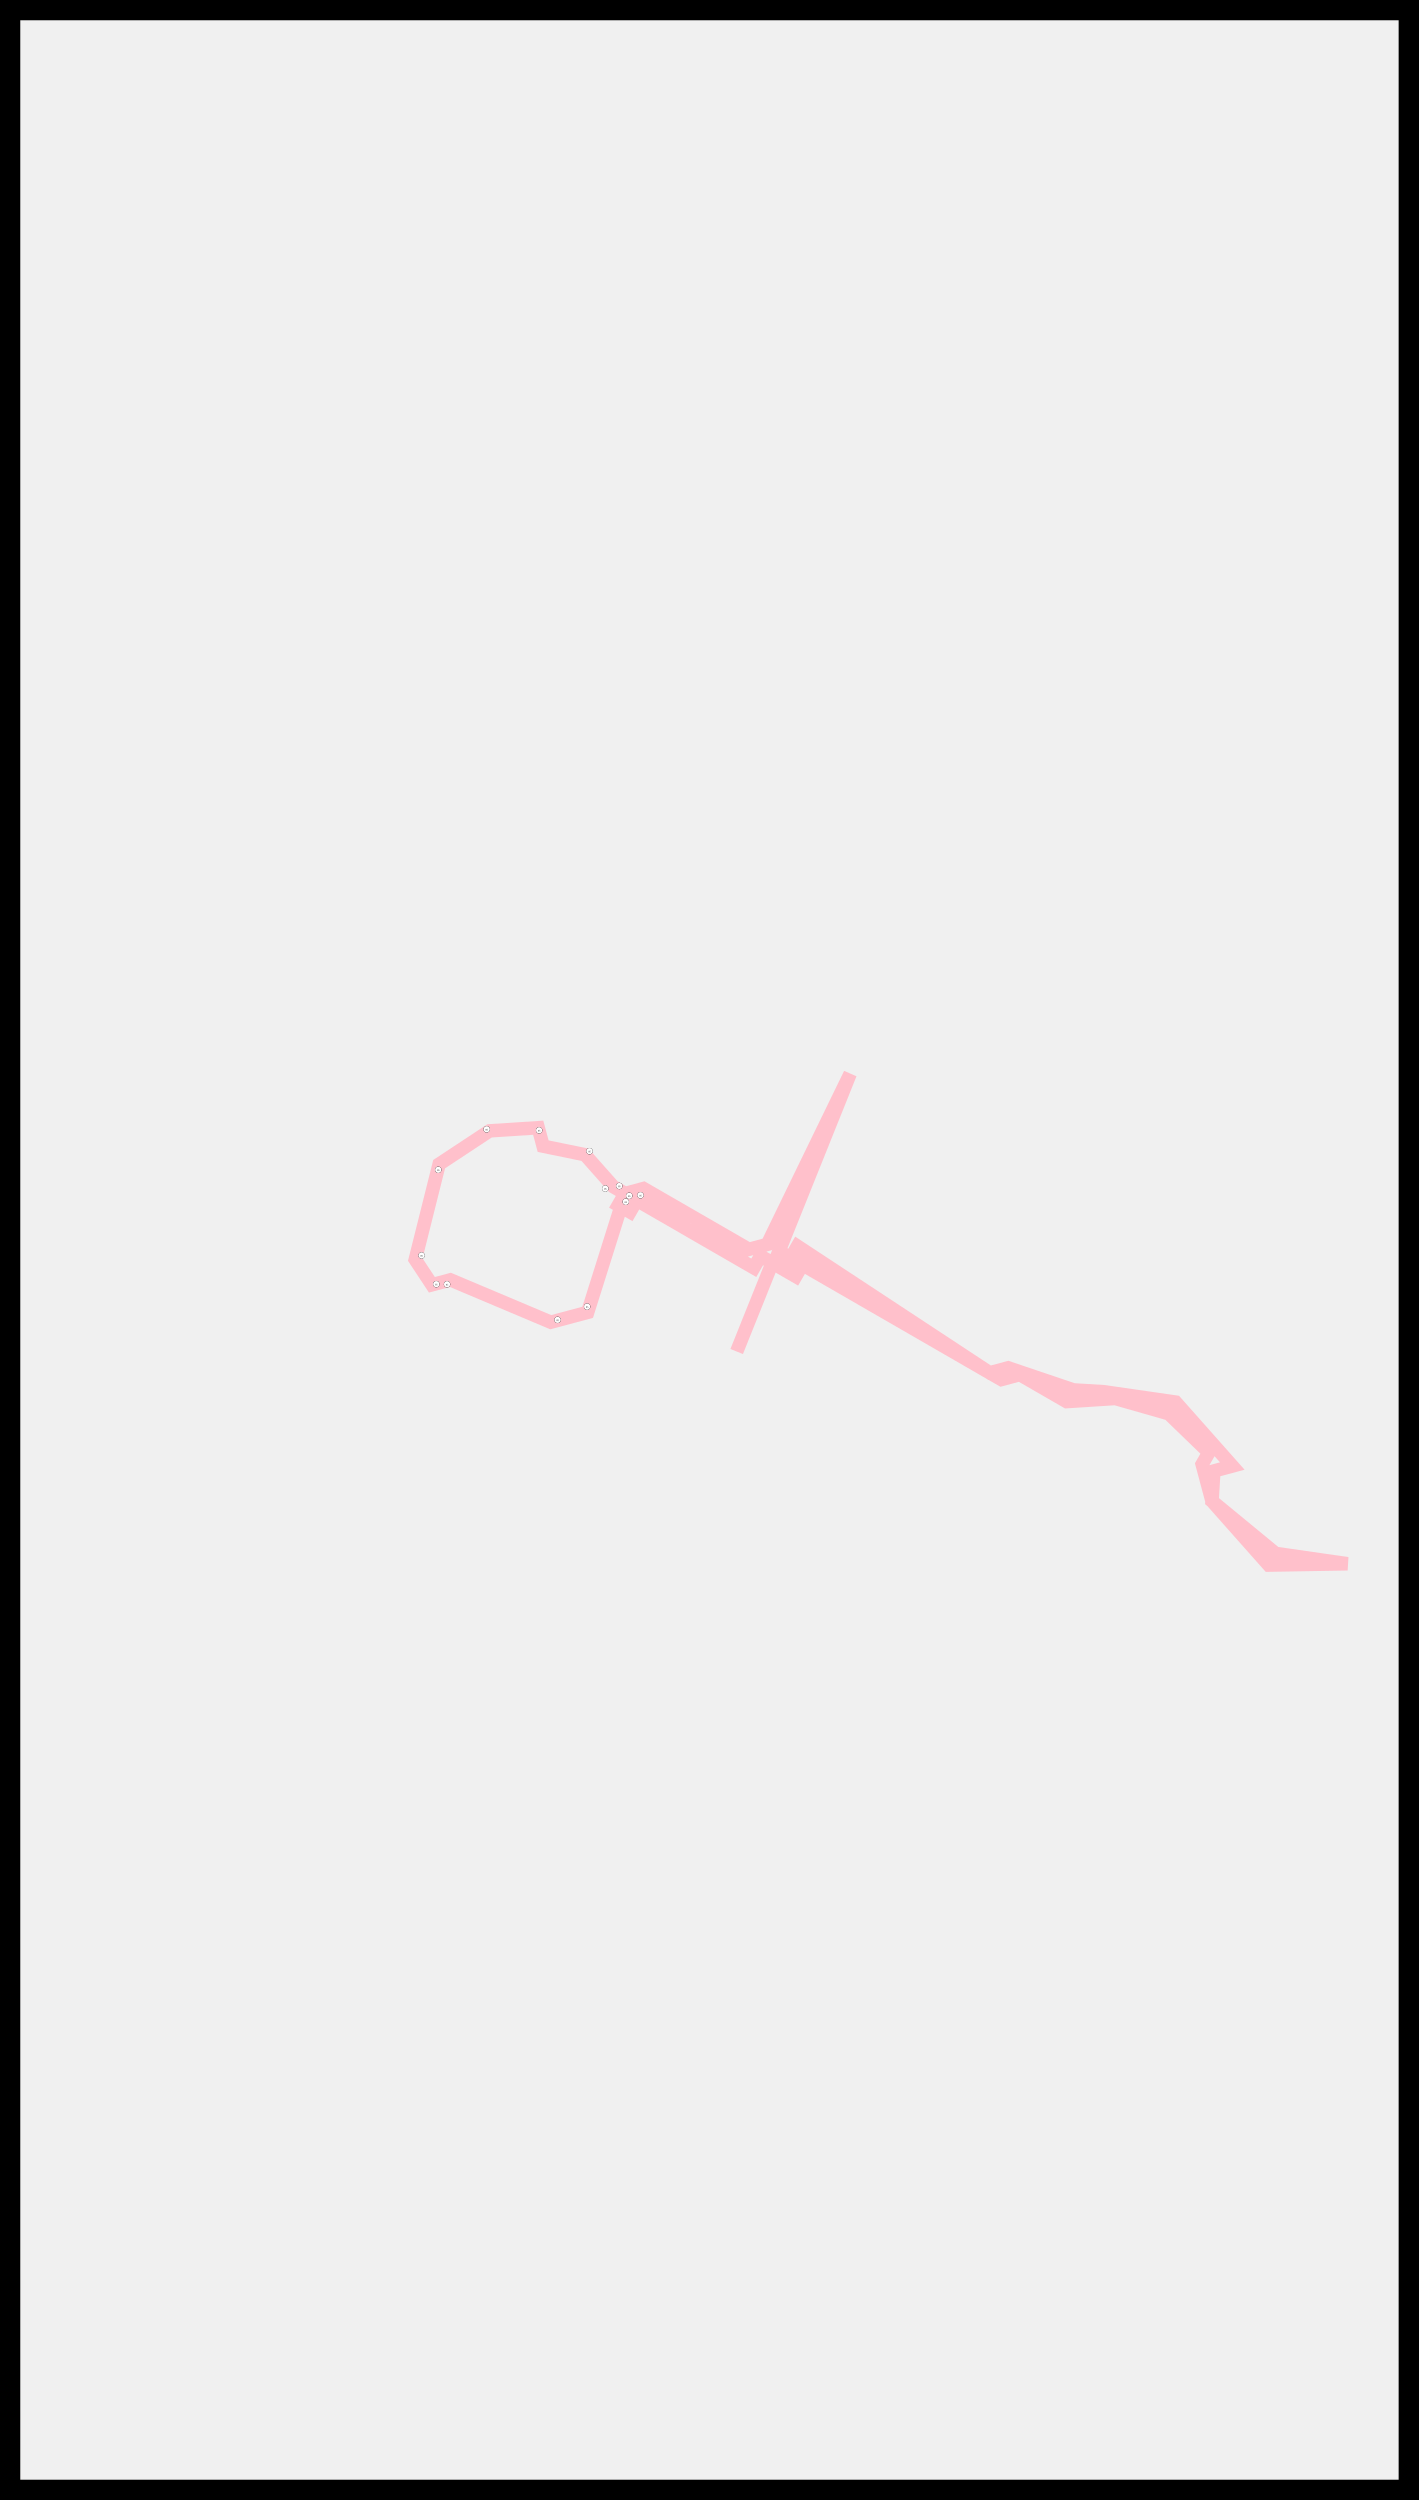
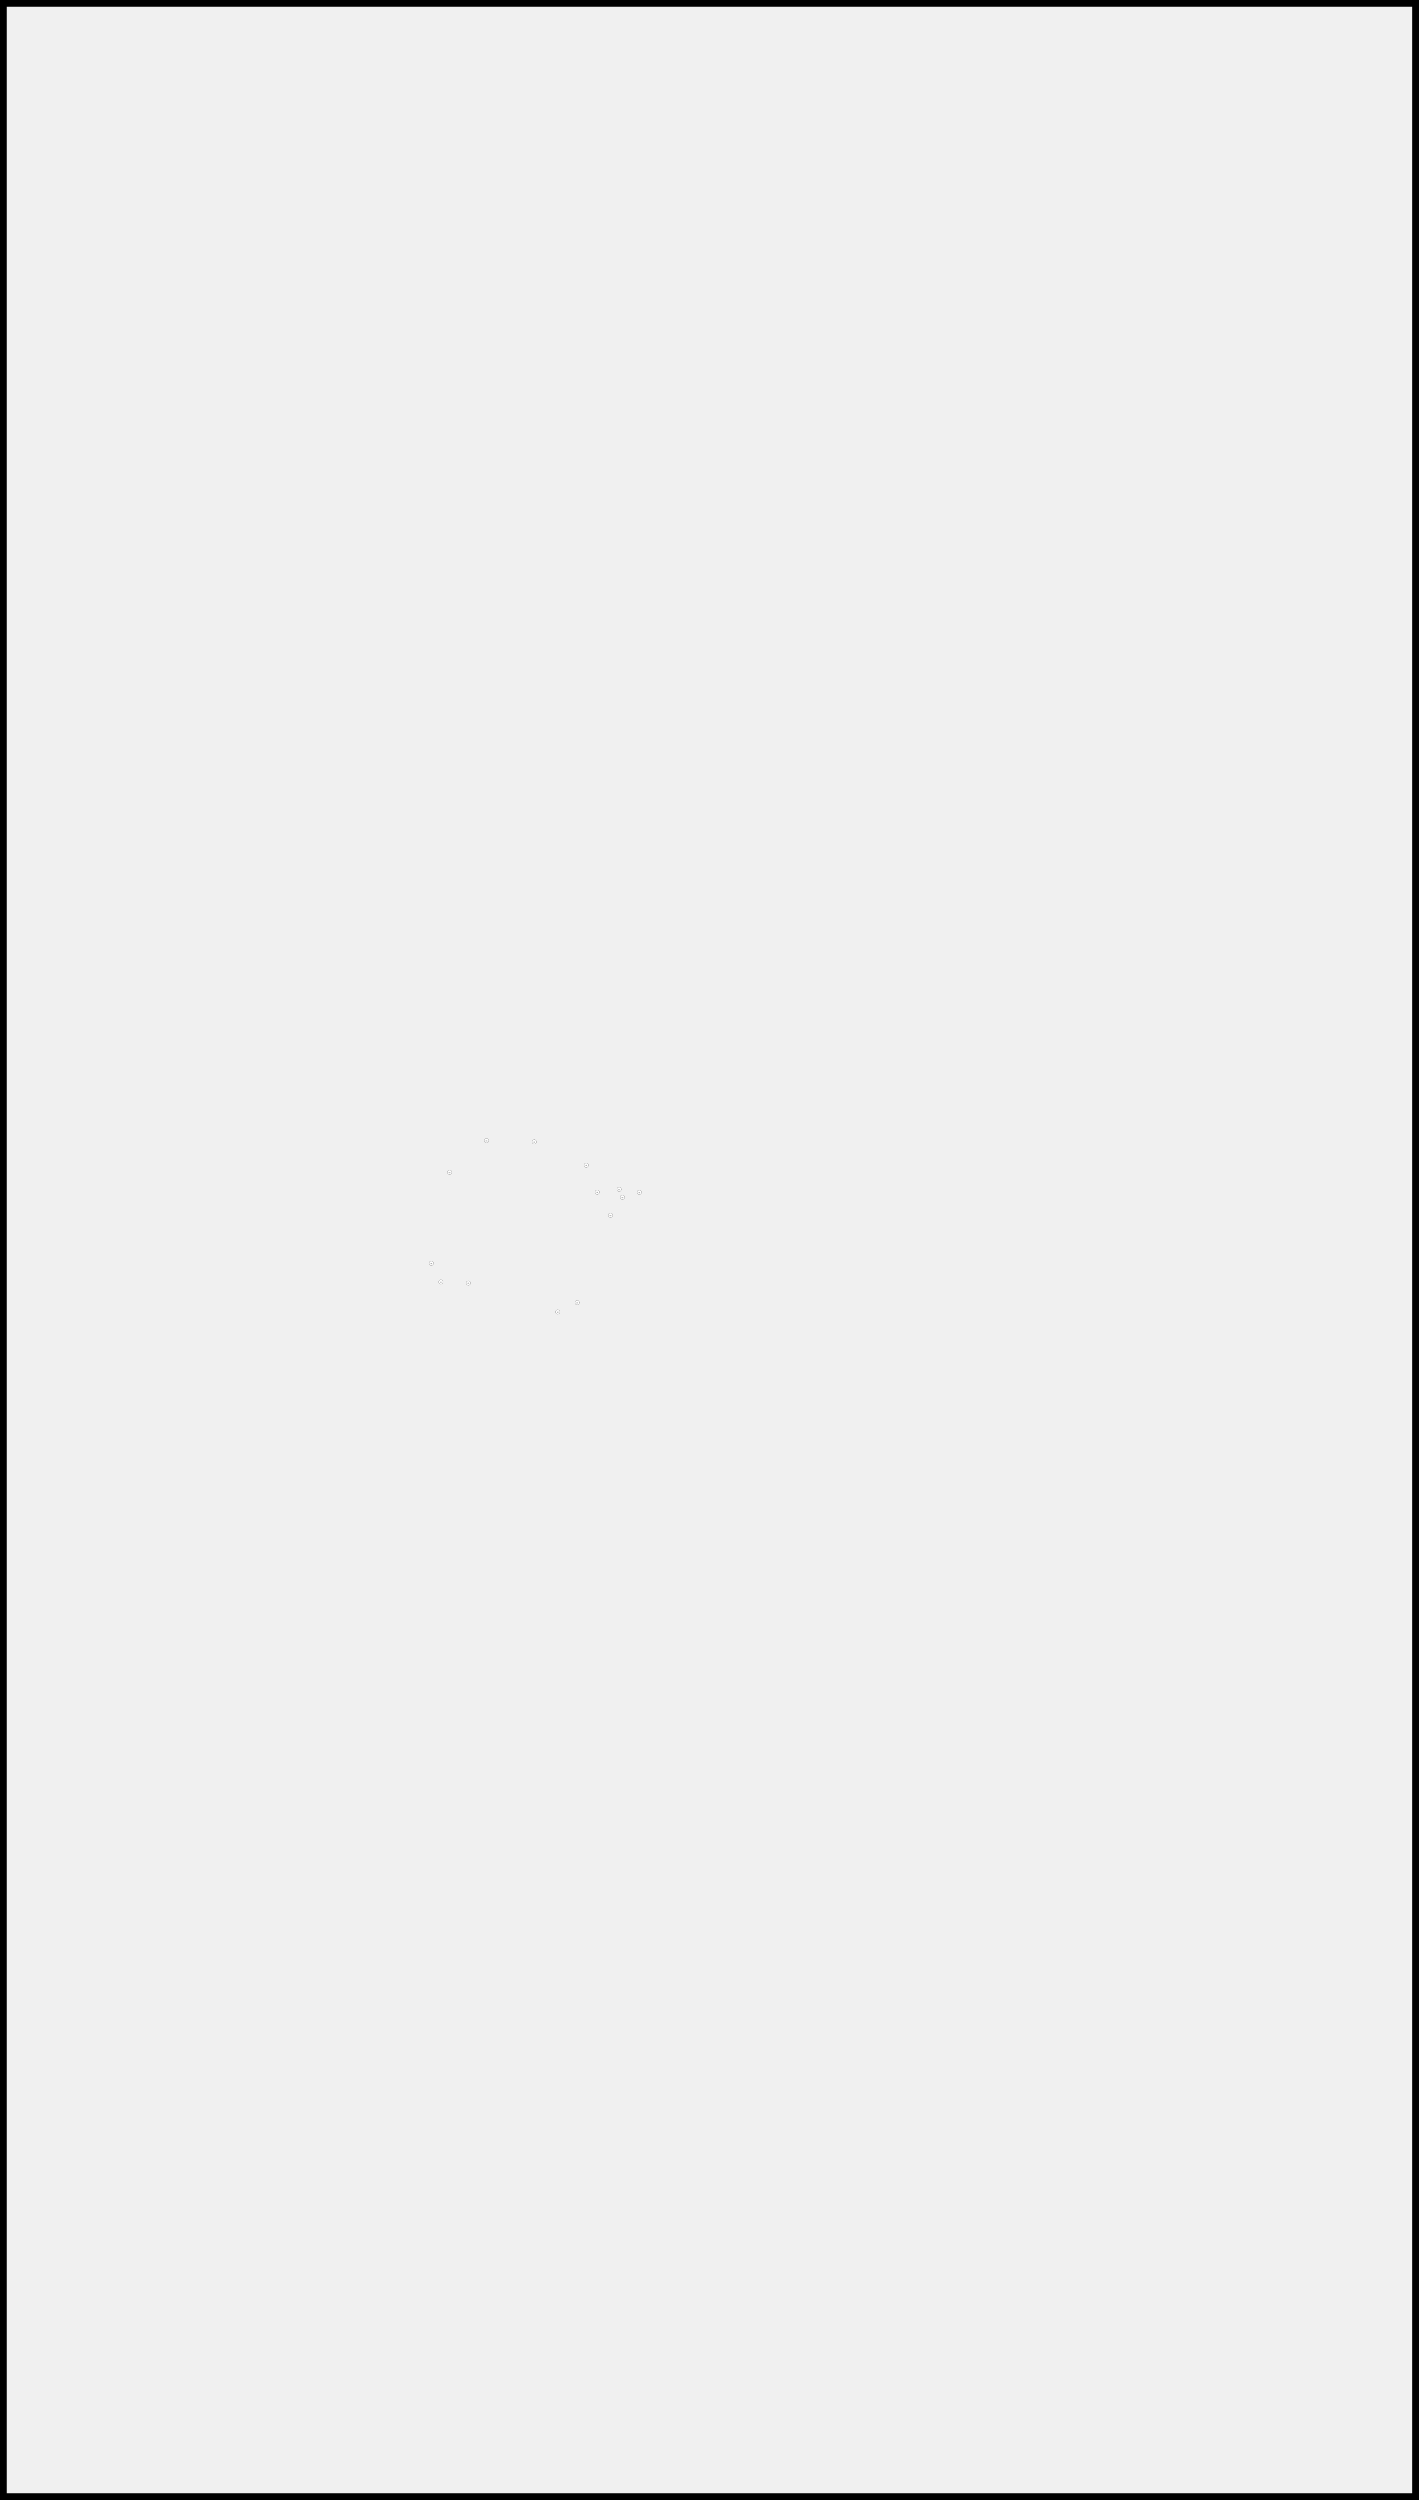
<svg xmlns="http://www.w3.org/2000/svg" width="1050" height="1850">
  <g transform="translate(525 925) rotate(30) scale(10000 -10000) translate(-106.8125 6.5925)">
-     <path d="M106.76 -6.5 L106.865 -6.5 L106.865 -6.685 L106.76 -6.685 Z" fill="none" stroke="black" stroke-width="0.003" transform="translate(106.8125 -6.5925) rotate(30) translate(-106.8125 6.5925)" />
-     <path d="M106.854 -6.59 L106.852 -6.588 L106.852 -6.587 L106.848 -6.586 L106.844 -6.587 L106.841 -6.589 L106.837 -6.589 L106.836 -6.59 L106.819 -6.59 L106.819 -6.591 L106.817 -6.591 L106.818 -6.598 L106.817 -6.591 L106.816 -6.591 L106.816 -6.592 L106.814 -6.592 L106.808 -6.592 L106.808 -6.592 L106.806 -6.592 L106.806 -6.592 L106.806 -6.593 L106.805 -6.593 L106.805 -6.592 L106.807 -6.601 L106.805 -6.603 L106.797 -6.604 L106.796 -6.605 L106.794 -6.604 L106.792 -6.597 L106.794 -6.593 L106.797 -6.591 L106.798 -6.592 L106.801 -6.591 L106.801 -6.591 L106.804 -6.592 L106.804 -6.592 L106.805 -6.592 L106.806 -6.591 L106.806 -6.591 L106.808 -6.591 L106.809 -6.591 L106.814 -6.591 L106.815 -6.591 L106.816 -6.59 L106.816 -6.59 L106.815 -6.576 L106.817 -6.59 L106.818 -6.59 L106.818 -6.589 L106.835 -6.59 L106.836 -6.589 L106.841 -6.588 L106.843 -6.587 L106.848 -6.585 L106.854 -6.587 L106.853 -6.588 L106.854 -6.59 L106.86 -6.591 L106.865 -6.589 L106.86 -6.592 Z" stroke="pink" stroke-width="0.001" fill="none" />
-     <circle cx="106.806" cy="-12.592" r="15" transform="translate(106.8061 -6.591623) scale(0.000015 -0.000015) translate(-106.8061 6.591623) translate(106.8125 -6.5925) rotate(-30) translate(-106.8125 6.5925)" fill="white" stroke="black" stroke-width="2" />
-     <circle cx="106.805" cy="-12.593" r="15" transform="translate(106.8054 -6.592584) scale(0.000015 -0.000015) translate(-106.8054 6.592584) translate(106.8125 -6.5925) rotate(-30) translate(-106.8125 6.5925)" fill="white" stroke="black" stroke-width="2" />
-     <circle cx="106.805" cy="-12.592" r="15" transform="translate(106.8054 -6.592073) scale(0.000015 -0.000015) translate(-106.8054 6.592073) translate(106.8125 -6.5925) rotate(-30) translate(-106.8125 6.5925)" fill="white" stroke="black" stroke-width="2" />
-     <circle cx="106.807" cy="-12.601" r="15" transform="translate(106.8068 -6.600733) scale(0.000015 -0.000015) translate(-106.8068 6.600733) translate(106.8125 -6.5925) rotate(-30) translate(-106.8125 6.5925)" fill="white" stroke="black" stroke-width="2" />
-     <circle cx="106.805" cy="-12.603" r="15" transform="translate(106.8054 -6.602675) scale(0.000015 -0.000015) translate(-106.8054 6.602675) translate(106.8125 -6.5925) rotate(-30) translate(-106.8125 6.5925)" fill="white" stroke="black" stroke-width="2" />
-     <circle cx="106.797" cy="-12.604" r="15" transform="translate(106.797 -6.604484) scale(0.000015 -0.000015) translate(-106.797 6.604484) translate(106.8125 -6.5925) rotate(-30) translate(-106.8125 6.5925)" fill="white" stroke="black" stroke-width="2" />
-     <circle cx="106.796" cy="-12.605" r="15" transform="translate(106.7963 -6.604874) scale(0.000015 -0.000015) translate(-106.7963 6.604874) translate(106.8125 -6.5925) rotate(-30) translate(-106.8125 6.5925)" fill="white" stroke="black" stroke-width="2" />
-     <circle cx="106.794" cy="-12.604" r="15" transform="translate(106.7943 -6.603581) scale(0.000015 -0.000015) translate(-106.7943 6.603581) translate(106.8125 -6.5925) rotate(-30) translate(-106.8125 6.5925)" fill="white" stroke="black" stroke-width="2" />
-     <circle cx="106.792" cy="-12.597" r="15" transform="translate(106.7922 -6.597471) scale(0.000015 -0.000015) translate(-106.7922 6.597471) translate(106.8125 -6.5925) rotate(-30) translate(-106.8125 6.5925)" fill="white" stroke="black" stroke-width="2" />
-     <circle cx="106.794" cy="-12.593" r="15" transform="translate(106.7938 -6.593087) scale(0.000015 -0.000015) translate(-106.7938 6.593087) translate(106.8125 -6.5925) rotate(-30) translate(-106.8125 6.5925)" fill="white" stroke="black" stroke-width="2" />
-     <circle cx="106.797" cy="-12.591" r="15" transform="translate(106.7972 -6.59121) scale(0.000015 -0.000015) translate(-106.7972 6.59121) translate(106.8125 -6.5925) rotate(-30) translate(-106.8125 6.5925)" fill="white" stroke="black" stroke-width="2" />
-     <circle cx="106.801" cy="-12.591" r="15" transform="translate(106.8012 -6.590685) scale(0.000015 -0.000015) translate(-106.8012 6.590685) translate(106.8125 -6.5925) rotate(-30) translate(-106.8125 6.5925)" fill="white" stroke="black" stroke-width="2" />
-     <circle cx="106.804" cy="-12.592" r="15" transform="translate(106.8036 -6.592493) scale(0.000015 -0.000015) translate(-106.8036 6.592493) translate(106.8125 -6.5925) rotate(-30) translate(-106.8125 6.5925)" fill="white" stroke="black" stroke-width="2" />
-     <circle cx="106.804" cy="-12.592" r="15" transform="translate(106.8044 -6.591812) scale(0.000015 -0.000015) translate(-106.8044 6.591812) translate(106.8125 -6.5925) rotate(-30) translate(-106.8125 6.5925)" fill="white" stroke="black" stroke-width="2" />
-     <circle cx="106.806" cy="-12.592" r="15" transform="translate(106.8061 -6.591623) scale(0.000015 -0.000015) translate(-106.8061 6.591623) translate(106.8125 -6.5925) rotate(-30) translate(-106.8125 6.5925)" fill="white" stroke="none" />
-     <circle cx="106.805" cy="-12.593" r="15" transform="translate(106.8054 -6.592584) scale(0.000015 -0.000015) translate(-106.8054 6.592584) translate(106.8125 -6.5925) rotate(-30) translate(-106.8125 6.5925)" fill="white" stroke="none" />
-     <circle cx="106.805" cy="-12.592" r="15" transform="translate(106.8054 -6.592073) scale(0.000015 -0.000015) translate(-106.8054 6.592073) translate(106.8125 -6.5925) rotate(-30) translate(-106.8125 6.5925)" fill="white" stroke="none" />
-     <circle cx="106.807" cy="-12.601" r="15" transform="translate(106.8068 -6.600733) scale(0.000015 -0.000015) translate(-106.8068 6.600733) translate(106.8125 -6.5925) rotate(-30) translate(-106.8125 6.5925)" fill="white" stroke="none" />
-     <circle cx="106.805" cy="-12.603" r="15" transform="translate(106.8054 -6.602675) scale(0.000015 -0.000015) translate(-106.8054 6.602675) translate(106.8125 -6.5925) rotate(-30) translate(-106.8125 6.5925)" fill="white" stroke="none" />
-     <circle cx="106.797" cy="-12.604" r="15" transform="translate(106.797 -6.604484) scale(0.000015 -0.000015) translate(-106.797 6.604484) translate(106.8125 -6.5925) rotate(-30) translate(-106.8125 6.5925)" fill="white" stroke="none" />
-     <circle cx="106.796" cy="-12.605" r="15" transform="translate(106.7963 -6.604874) scale(0.000015 -0.000015) translate(-106.7963 6.604874) translate(106.8125 -6.5925) rotate(-30) translate(-106.8125 6.5925)" fill="white" stroke="none" />
-     <circle cx="106.794" cy="-12.604" r="15" transform="translate(106.7943 -6.603581) scale(0.000015 -0.000015) translate(-106.7943 6.603581) translate(106.8125 -6.5925) rotate(-30) translate(-106.8125 6.5925)" fill="white" stroke="none" />
-     <circle cx="106.792" cy="-12.597" r="15" transform="translate(106.7922 -6.597471) scale(0.000015 -0.000015) translate(-106.7922 6.597471) translate(106.8125 -6.5925) rotate(-30) translate(-106.8125 6.5925)" fill="white" stroke="none" />
-     <circle cx="106.794" cy="-12.593" r="15" transform="translate(106.7938 -6.593087) scale(0.000015 -0.000015) translate(-106.7938 6.593087) translate(106.8125 -6.5925) rotate(-30) translate(-106.8125 6.5925)" fill="white" stroke="none" />
-     <circle cx="106.797" cy="-12.591" r="15" transform="translate(106.7972 -6.59121) scale(0.000015 -0.000015) translate(-106.7972 6.59121) translate(106.8125 -6.5925) rotate(-30) translate(-106.8125 6.5925)" fill="white" stroke="none" />
-     <circle cx="106.801" cy="-12.591" r="15" transform="translate(106.8012 -6.590685) scale(0.000015 -0.000015) translate(-106.8012 6.590685) translate(106.8125 -6.5925) rotate(-30) translate(-106.8125 6.5925)" fill="white" stroke="none" />
-     <circle cx="106.804" cy="-12.592" r="15" transform="translate(106.8036 -6.592493) scale(0.000015 -0.000015) translate(-106.8036 6.592493) translate(106.8125 -6.5925) rotate(-30) translate(-106.8125 6.5925)" fill="white" stroke="none" />
-     <circle cx="106.804" cy="-12.592" r="15" transform="translate(106.8044 -6.591812) scale(0.000015 -0.000015) translate(-106.8044 6.591812) translate(106.8125 -6.5925) rotate(-30) translate(-106.8125 6.5925)" fill="white" stroke="none" />
-     <text x="106.806" y="-6.592" fill="black" text-anchor="middle" transform="translate(106.8061 -6.591623) scale(0.000015 -0.000015) translate(-106.8061 6.591623) translate(106.8125 -6.5925) rotate(-30) translate(-106.8125 6.5925)">05</text>
-     <text x="106.805" y="-6.593" fill="black" text-anchor="middle" transform="translate(106.8054 -6.592584) scale(0.000015 -0.000015) translate(-106.8054 6.592584) translate(106.8125 -6.5925) rotate(-30) translate(-106.8125 6.5925)">05</text>
-     <text x="106.805" y="-6.592" fill="black" text-anchor="middle" transform="translate(106.8054 -6.592073) scale(0.000015 -0.000015) translate(-106.8054 6.592073) translate(106.8125 -6.5925) rotate(-30) translate(-106.8125 6.5925)">05</text>
-     <text x="106.807" y="-6.601" fill="black" text-anchor="middle" transform="translate(106.8068 -6.600733) scale(0.000015 -0.000015) translate(-106.8068 6.600733) translate(106.8125 -6.5925) rotate(-30) translate(-106.8125 6.5925)">05</text>
-     <text x="106.805" y="-6.603" fill="black" text-anchor="middle" transform="translate(106.8054 -6.602675) scale(0.000015 -0.000015) translate(-106.8054 6.602675) translate(106.8125 -6.5925) rotate(-30) translate(-106.8125 6.5925)">05</text>
-     <text x="106.797" y="-6.604" fill="black" text-anchor="middle" transform="translate(106.797 -6.604484) scale(0.000015 -0.000015) translate(-106.797 6.604484) translate(106.8125 -6.5925) rotate(-30) translate(-106.8125 6.5925)">05</text>
-     <text x="106.796" y="-6.605" fill="black" text-anchor="middle" transform="translate(106.7963 -6.604874) scale(0.000015 -0.000015) translate(-106.7963 6.604874) translate(106.8125 -6.5925) rotate(-30) translate(-106.8125 6.5925)">05</text>
-     <text x="106.794" y="-6.604" fill="black" text-anchor="middle" transform="translate(106.7943 -6.603581) scale(0.000015 -0.000015) translate(-106.7943 6.603581) translate(106.8125 -6.5925) rotate(-30) translate(-106.8125 6.5925)">05</text>
-     <text x="106.792" y="-6.597" fill="black" text-anchor="middle" transform="translate(106.7922 -6.597471) scale(0.000015 -0.000015) translate(-106.7922 6.597471) translate(106.8125 -6.5925) rotate(-30) translate(-106.8125 6.5925)">05</text>
-     <text x="106.794" y="-6.593" fill="black" text-anchor="middle" transform="translate(106.7938 -6.593087) scale(0.000015 -0.000015) translate(-106.7938 6.593087) translate(106.8125 -6.5925) rotate(-30) translate(-106.8125 6.5925)">05</text>
-     <text x="106.797" y="-6.591" fill="black" text-anchor="middle" transform="translate(106.7972 -6.59121) scale(0.000015 -0.000015) translate(-106.7972 6.59121) translate(106.8125 -6.5925) rotate(-30) translate(-106.8125 6.5925)">05</text>
-     <text x="106.801" y="-6.591" fill="black" text-anchor="middle" transform="translate(106.8012 -6.590685) scale(0.000015 -0.000015) translate(-106.8012 6.590685) translate(106.8125 -6.5925) rotate(-30) translate(-106.8125 6.5925)">05</text>
-     <text x="106.804" y="-6.592" fill="black" text-anchor="middle" transform="translate(106.8036 -6.592493) scale(0.000015 -0.000015) translate(-106.8036 6.592493) translate(106.8125 -6.5925) rotate(-30) translate(-106.8125 6.5925)">05</text>
-     <text x="106.804" y="-6.592" fill="black" text-anchor="middle" transform="translate(106.8044 -6.591812) scale(0.000015 -0.000015) translate(-106.8044 6.591812) translate(106.8125 -6.5925) rotate(-30) translate(-106.8125 6.5925)">05</text>
+     <path d="M106.76 -6.5 L106.865 -6.5 L106.865 -6.685 L106.76 -6.685 Z" fill="none" stroke="black" stroke-width="0.001" transform="translate(106.8125 -6.5925) rotate(30) translate(-106.8125 6.5925)" />
+     <path d="M106.854 -6.59 L106.852 -6.588 L106.853 -6.587 L106.848 -6.586 L106.844 -6.587 L106.841 -6.589 L106.837 -6.589 L106.836 -6.59 L106.819 -6.59 L106.819 -6.59 L106.817 -6.591 L106.817 -6.593 L106.817 -6.591 L106.816 -6.591 L106.816 -6.592 L106.814 -6.592 L106.809 -6.592 L106.808 -6.591 L106.806 -6.591 L106.806 -6.591 L106.806 -6.592 L106.805 -6.592 L106.805 -6.594 L106.806 -6.601 L106.805 -6.602 L106.798 -6.604 L106.796 -6.605 L106.795 -6.604 L106.793 -6.597 L106.794 -6.594 L106.797 -6.592 L106.798 -6.593 L106.801 -6.591 L106.801 -6.592 L106.803 -6.593 L106.805 -6.592 L106.806 -6.592 L106.806 -6.591 L106.806 -6.591 L106.808 -6.591 L106.809 -6.591 L106.814 -6.592 L106.815 -6.591 L106.816 -6.591 L106.816 -6.591 L106.815 -6.582 L106.817 -6.591 L106.818 -6.59 L106.818 -6.589 L106.835 -6.59 L106.836 -6.589 L106.841 -6.589 L106.844 -6.587 L106.848 -6.585 L106.853 -6.587 L106.853 -6.588 L106.854 -6.59 L106.86 -6.591 L106.865 -6.589 L106.86 -6.592 Z" stroke="pink" stroke-width="0" fill="none" />
+     <circle cx="106.806" cy="-12.591" r="15" transform="translate(106.8059 -6.59145) scale(0.00001 -0.00001) translate(-106.8059 6.59145) translate(106.8125 -6.5925) rotate(-30) translate(-106.8125 6.5925)" fill="white" stroke="black" stroke-width="2" />
+     <circle cx="106.805" cy="-12.592" r="15" transform="translate(106.805 -6.592392) scale(0.00001 -0.00001) translate(-106.805 6.592392) translate(106.8125 -6.5925) rotate(-30) translate(-106.8125 6.5925)" fill="white" stroke="black" stroke-width="2" />
+     <circle cx="106.805" cy="-12.594" r="15" transform="translate(106.8049 -6.593987) scale(0.00001 -0.00001) translate(-106.8049 6.593987) translate(106.8125 -6.5925) rotate(-30) translate(-106.8125 6.5925)" fill="white" stroke="black" stroke-width="2" />
+     <circle cx="106.806" cy="-12.601" r="15" transform="translate(106.806 -6.600817) scale(0.00001 -0.00001) translate(-106.806 6.600817) translate(106.8125 -6.5925) rotate(-30) translate(-106.8125 6.5925)" fill="white" stroke="black" stroke-width="2" />
+     <circle cx="106.805" cy="-12.602" r="15" transform="translate(106.8051 -6.602138) scale(0.00001 -0.00001) translate(-106.8051 6.602138) translate(106.8125 -6.5925) rotate(-30) translate(-106.8125 6.5925)" fill="white" stroke="black" stroke-width="2" />
+     <circle cx="106.798" cy="-12.604" r="15" transform="translate(106.7983 -6.603592) scale(0.00001 -0.00001) translate(-106.7983 6.603592) translate(106.8125 -6.5925) rotate(-30) translate(-106.8125 6.5925)" fill="white" stroke="black" stroke-width="2" />
+     <circle cx="106.796" cy="-12.605" r="15" transform="translate(106.7965 -6.604537) scale(0.00001 -0.00001) translate(-106.7965 6.604537) translate(106.8125 -6.5925) rotate(-30) translate(-106.8125 6.5925)" fill="white" stroke="black" stroke-width="2" />
+     <circle cx="106.795" cy="-12.604" r="15" transform="translate(106.7952 -6.603691) scale(0.00001 -0.00001) translate(-106.7952 6.603691) translate(106.8125 -6.5925) rotate(-30) translate(-106.8125 6.5925)" fill="white" stroke="black" stroke-width="2" />
+     <circle cx="106.793" cy="-12.597" r="15" transform="translate(106.793 -6.597185) scale(0.00001 -0.00001) translate(-106.793 6.597185) translate(106.8125 -6.5925) rotate(-30) translate(-106.8125 6.5925)" fill="white" stroke="black" stroke-width="2" />
+     <circle cx="106.794" cy="-12.594" r="15" transform="translate(106.7942 -6.593794) scale(0.00001 -0.00001) translate(-106.7942 6.593794) translate(106.8125 -6.5925) rotate(-30) translate(-106.8125 6.5925)" fill="white" stroke="black" stroke-width="2" />
+     <circle cx="106.797" cy="-12.592" r="15" transform="translate(106.7973 -6.592105) scale(0.00001 -0.00001) translate(-106.7973 6.592105) translate(106.8125 -6.5925) rotate(-30) translate(-106.8125 6.5925)" fill="white" stroke="black" stroke-width="2" />
+     <circle cx="106.801" cy="-12.592" r="15" transform="translate(106.8015 -6.591676) scale(0.00001 -0.00001) translate(-106.8015 6.591676) translate(106.8125 -6.5925) rotate(-30) translate(-106.8125 6.5925)" fill="white" stroke="black" stroke-width="2" />
+     <circle cx="106.803" cy="-12.593" r="15" transform="translate(106.8032 -6.592997) scale(0.00001 -0.00001) translate(-106.8032 6.592997) translate(106.8125 -6.5925) rotate(-30) translate(-106.8125 6.5925)" fill="white" stroke="black" stroke-width="2" />
+     <circle cx="106.805" cy="-12.592" r="15" transform="translate(106.8045 -6.592006) scale(0.00001 -0.00001) translate(-106.8045 6.592006) translate(106.8125 -6.5925) rotate(-30) translate(-106.8125 6.5925)" fill="white" stroke="black" stroke-width="2" />
+     <circle cx="106.806" cy="-12.591" r="15" transform="translate(106.8059 -6.59145) scale(0.00001 -0.00001) translate(-106.8059 6.59145) translate(106.8125 -6.5925) rotate(-30) translate(-106.8125 6.5925)" fill="white" stroke="none" />
+     <circle cx="106.805" cy="-12.592" r="15" transform="translate(106.805 -6.592392) scale(0.00001 -0.00001) translate(-106.805 6.592392) translate(106.8125 -6.5925) rotate(-30) translate(-106.8125 6.5925)" fill="white" stroke="none" />
+     <circle cx="106.805" cy="-12.594" r="15" transform="translate(106.8049 -6.593987) scale(0.00001 -0.00001) translate(-106.8049 6.593987) translate(106.8125 -6.5925) rotate(-30) translate(-106.8125 6.5925)" fill="white" stroke="none" />
+     <circle cx="106.806" cy="-12.601" r="15" transform="translate(106.806 -6.600817) scale(0.00001 -0.00001) translate(-106.806 6.600817) translate(106.8125 -6.5925) rotate(-30) translate(-106.8125 6.5925)" fill="white" stroke="none" />
+     <circle cx="106.805" cy="-12.602" r="15" transform="translate(106.8051 -6.602138) scale(0.00001 -0.00001) translate(-106.8051 6.602138) translate(106.8125 -6.5925) rotate(-30) translate(-106.8125 6.5925)" fill="white" stroke="none" />
+     <circle cx="106.798" cy="-12.604" r="15" transform="translate(106.7983 -6.603592) scale(0.00001 -0.00001) translate(-106.7983 6.603592) translate(106.8125 -6.5925) rotate(-30) translate(-106.8125 6.5925)" fill="white" stroke="none" />
+     <circle cx="106.796" cy="-12.605" r="15" transform="translate(106.7965 -6.604537) scale(0.00001 -0.00001) translate(-106.7965 6.604537) translate(106.8125 -6.5925) rotate(-30) translate(-106.8125 6.5925)" fill="white" stroke="none" />
+     <circle cx="106.795" cy="-12.604" r="15" transform="translate(106.7952 -6.603691) scale(0.00001 -0.00001) translate(-106.7952 6.603691) translate(106.8125 -6.5925) rotate(-30) translate(-106.8125 6.5925)" fill="white" stroke="none" />
+     <circle cx="106.793" cy="-12.597" r="15" transform="translate(106.793 -6.597185) scale(0.00001 -0.00001) translate(-106.793 6.597185) translate(106.8125 -6.5925) rotate(-30) translate(-106.8125 6.5925)" fill="white" stroke="none" />
+     <circle cx="106.794" cy="-12.594" r="15" transform="translate(106.7942 -6.593794) scale(0.00001 -0.00001) translate(-106.7942 6.593794) translate(106.8125 -6.5925) rotate(-30) translate(-106.8125 6.5925)" fill="white" stroke="none" />
+     <circle cx="106.797" cy="-12.592" r="15" transform="translate(106.7973 -6.592105) scale(0.00001 -0.00001) translate(-106.7973 6.592105) translate(106.8125 -6.5925) rotate(-30) translate(-106.8125 6.5925)" fill="white" stroke="none" />
+     <circle cx="106.801" cy="-12.592" r="15" transform="translate(106.8015 -6.591676) scale(0.00001 -0.00001) translate(-106.8015 6.591676) translate(106.8125 -6.5925) rotate(-30) translate(-106.8125 6.5925)" fill="white" stroke="none" />
+     <circle cx="106.803" cy="-12.593" r="15" transform="translate(106.8032 -6.592997) scale(0.00001 -0.00001) translate(-106.8032 6.592997) translate(106.8125 -6.5925) rotate(-30) translate(-106.8125 6.5925)" fill="white" stroke="none" />
+     <circle cx="106.805" cy="-12.592" r="15" transform="translate(106.8045 -6.592006) scale(0.00001 -0.00001) translate(-106.8045 6.592006) translate(106.8125 -6.5925) rotate(-30) translate(-106.8125 6.5925)" fill="white" stroke="none" />
+     <text x="106.806" y="-6.591" fill="black" text-anchor="middle" transform="translate(106.8059 -6.59145) scale(0.00001 -0.00001) translate(-106.8059 6.59145) translate(106.8125 -6.5925) rotate(-30) translate(-106.8125 6.5925)">05</text>
+     <text x="106.805" y="-6.592" fill="black" text-anchor="middle" transform="translate(106.805 -6.592392) scale(0.00001 -0.00001) translate(-106.805 6.592392) translate(106.8125 -6.5925) rotate(-30) translate(-106.8125 6.5925)">05</text>
+     <text x="106.805" y="-6.594" fill="black" text-anchor="middle" transform="translate(106.8049 -6.593987) scale(0.00001 -0.00001) translate(-106.8049 6.593987) translate(106.8125 -6.5925) rotate(-30) translate(-106.8125 6.5925)">05</text>
+     <text x="106.806" y="-6.601" fill="black" text-anchor="middle" transform="translate(106.806 -6.600817) scale(0.00001 -0.00001) translate(-106.806 6.600817) translate(106.8125 -6.5925) rotate(-30) translate(-106.8125 6.5925)">05</text>
+     <text x="106.805" y="-6.602" fill="black" text-anchor="middle" transform="translate(106.8051 -6.602138) scale(0.00001 -0.00001) translate(-106.8051 6.602138) translate(106.8125 -6.5925) rotate(-30) translate(-106.8125 6.5925)">05</text>
+     <text x="106.798" y="-6.604" fill="black" text-anchor="middle" transform="translate(106.7983 -6.603592) scale(0.00001 -0.00001) translate(-106.7983 6.603592) translate(106.8125 -6.5925) rotate(-30) translate(-106.8125 6.5925)">05</text>
+     <text x="106.796" y="-6.605" fill="black" text-anchor="middle" transform="translate(106.7965 -6.604537) scale(0.00001 -0.00001) translate(-106.7965 6.604537) translate(106.8125 -6.5925) rotate(-30) translate(-106.8125 6.5925)">05</text>
+     <text x="106.795" y="-6.604" fill="black" text-anchor="middle" transform="translate(106.7952 -6.603691) scale(0.00001 -0.00001) translate(-106.7952 6.603691) translate(106.8125 -6.5925) rotate(-30) translate(-106.8125 6.5925)">05</text>
+     <text x="106.793" y="-6.597" fill="black" text-anchor="middle" transform="translate(106.793 -6.597185) scale(0.00001 -0.00001) translate(-106.793 6.597185) translate(106.8125 -6.5925) rotate(-30) translate(-106.8125 6.5925)">05</text>
+     <text x="106.794" y="-6.594" fill="black" text-anchor="middle" transform="translate(106.7942 -6.593794) scale(0.00001 -0.00001) translate(-106.7942 6.593794) translate(106.8125 -6.5925) rotate(-30) translate(-106.8125 6.5925)">05</text>
+     <text x="106.797" y="-6.592" fill="black" text-anchor="middle" transform="translate(106.7973 -6.592105) scale(0.00001 -0.00001) translate(-106.7973 6.592105) translate(106.8125 -6.5925) rotate(-30) translate(-106.8125 6.5925)">05</text>
+     <text x="106.801" y="-6.592" fill="black" text-anchor="middle" transform="translate(106.8015 -6.591676) scale(0.00001 -0.00001) translate(-106.8015 6.591676) translate(106.8125 -6.5925) rotate(-30) translate(-106.8125 6.5925)">05</text>
+     <text x="106.803" y="-6.593" fill="black" text-anchor="middle" transform="translate(106.8032 -6.592997) scale(0.00001 -0.00001) translate(-106.8032 6.592997) translate(106.8125 -6.5925) rotate(-30) translate(-106.8125 6.5925)">05</text>
+     <text x="106.805" y="-6.592" fill="black" text-anchor="middle" transform="translate(106.8045 -6.592006) scale(0.00001 -0.00001) translate(-106.8045 6.592006) translate(106.8125 -6.5925) rotate(-30) translate(-106.8125 6.5925)">05</text>
    <line x1="106.86" y1="-6.591" x2="106.854" y2="-6.59" style="stroke:rgb(255,0,0);stroke-width:0" />
    <line x1="106.854" y1="-6.59" x2="106.852" y2="-6.588" style="stroke:rgb(255,0,0);stroke-width:0" />
    <line x1="106.852" y1="-6.588" x2="106.853" y2="-6.587" style="stroke:rgb(255,0,0);stroke-width:0" />
    <line x1="106.853" y1="-6.587" x2="106.848" y2="-6.585" style="stroke:rgb(255,0,0);stroke-width:0" />
    <line x1="106.848" y1="-6.585" x2="106.844" y2="-6.587" style="stroke:rgb(255,0,0);stroke-width:0" />
    <line x1="106.844" y1="-6.587" x2="106.841" y2="-6.589" style="stroke:rgb(255,0,0);stroke-width:0" />
    <line x1="106.841" y1="-6.589" x2="106.836" y2="-6.589" style="stroke:rgb(255,0,0);stroke-width:0" />
    <line x1="106.836" y1="-6.589" x2="106.836" y2="-6.59" style="stroke:rgb(255,0,0);stroke-width:0" />
    <line x1="106.836" y1="-6.59" x2="106.819" y2="-6.589" style="stroke:rgb(255,0,0);stroke-width:0" />
    <line x1="106.819" y1="-6.589" x2="106.819" y2="-6.59" style="stroke:rgb(255,0,0);stroke-width:0" />
    <line x1="106.819" y1="-6.59" x2="106.817" y2="-6.591" style="stroke:rgb(255,0,0);stroke-width:0" />
    <line x1="106.817" y1="-6.591" x2="106.816" y2="-6.587" style="stroke:rgb(255,0,0);stroke-width:0" />
    <line x1="106.816" y1="-6.587" x2="106.817" y2="-6.591" style="stroke:rgb(255,0,0);stroke-width:0" />
    <line x1="106.817" y1="-6.591" x2="106.816" y2="-6.591" style="stroke:rgb(255,0,0);stroke-width:0" />
    <line x1="106.816" y1="-6.591" x2="106.816" y2="-6.591" style="stroke:rgb(255,0,0);stroke-width:0" />
    <line x1="106.816" y1="-6.591" x2="106.814" y2="-6.592" style="stroke:rgb(255,0,0);stroke-width:0" />
    <line x1="106.814" y1="-6.592" x2="106.809" y2="-6.592" style="stroke:rgb(255,0,0);stroke-width:0" />
    <line x1="106.809" y1="-6.592" x2="106.808" y2="-6.591" style="stroke:rgb(255,0,0);stroke-width:0" />
    <line x1="106.808" y1="-6.591" x2="106.806" y2="-6.591" style="stroke:rgb(255,0,0);stroke-width:0" />
    <line x1="106.806" y1="-6.591" x2="106.806" y2="-6.591" style="stroke:rgb(255,0,0);stroke-width:0" />
    <line x1="106.806" y1="-6.591" x2="106.806" y2="-6.592" style="stroke:rgb(255,0,0);stroke-width:0" />
    <line x1="106.806" y1="-6.592" x2="106.805" y2="-6.592" style="stroke:rgb(255,0,0);stroke-width:0" />
    <line x1="106.805" y1="-6.592" x2="106.804" y2="-6.596" style="stroke:rgb(255,0,0);stroke-width:0" />
    <line x1="106.804" y1="-6.596" x2="106.805" y2="-6.601" style="stroke:rgb(255,0,0);stroke-width:0" />
    <line x1="106.805" y1="-6.601" x2="106.805" y2="-6.602" style="stroke:rgb(255,0,0);stroke-width:0" />
    <line x1="106.805" y1="-6.602" x2="106.8" y2="-6.603" style="stroke:rgb(255,0,0);stroke-width:0" />
    <line x1="106.8" y1="-6.603" x2="106.797" y2="-6.604" style="stroke:rgb(255,0,0);stroke-width:0" />
    <line x1="106.797" y1="-6.604" x2="106.796" y2="-6.604" style="stroke:rgb(255,0,0);stroke-width:0" />
    <line x1="106.796" y1="-6.604" x2="106.794" y2="-6.597" style="stroke:rgb(255,0,0);stroke-width:0" />
    <line x1="106.794" y1="-6.597" x2="106.795" y2="-6.595" style="stroke:rgb(255,0,0);stroke-width:0" />
    <line x1="106.795" y1="-6.595" x2="106.797" y2="-6.593" style="stroke:rgb(255,0,0);stroke-width:0" />
    <line x1="106.797" y1="-6.593" x2="106.798" y2="-6.593" style="stroke:rgb(255,0,0);stroke-width:0" />
    <line x1="106.798" y1="-6.593" x2="106.801" y2="-6.592" style="stroke:rgb(255,0,0);stroke-width:0" />
    <line x1="106.801" y1="-6.592" x2="106.802" y2="-6.593" style="stroke:rgb(255,0,0);stroke-width:0" />
    <line x1="106.802" y1="-6.593" x2="106.803" y2="-6.593" style="stroke:rgb(255,0,0);stroke-width:0" />
    <line x1="106.803" y1="-6.593" x2="106.805" y2="-6.592" style="stroke:rgb(255,0,0);stroke-width:0" />
    <line x1="106.805" y1="-6.592" x2="106.806" y2="-6.592" style="stroke:rgb(255,0,0);stroke-width:0" />
    <line x1="106.806" y1="-6.592" x2="106.806" y2="-6.591" style="stroke:rgb(255,0,0);stroke-width:0" />
    <line x1="106.806" y1="-6.591" x2="106.806" y2="-6.591" style="stroke:rgb(255,0,0);stroke-width:0" />
    <line x1="106.806" y1="-6.591" x2="106.808" y2="-6.591" style="stroke:rgb(255,0,0);stroke-width:0" />
    <line x1="106.808" y1="-6.591" x2="106.809" y2="-6.592" style="stroke:rgb(255,0,0);stroke-width:0" />
    <line x1="106.809" y1="-6.592" x2="106.814" y2="-6.592" style="stroke:rgb(255,0,0);stroke-width:0" />
    <line x1="106.814" y1="-6.592" x2="106.816" y2="-6.591" style="stroke:rgb(255,0,0);stroke-width:0" />
    <line x1="106.816" y1="-6.591" x2="106.816" y2="-6.591" style="stroke:rgb(255,0,0);stroke-width:0" />
    <line x1="106.816" y1="-6.591" x2="106.817" y2="-6.591" style="stroke:rgb(255,0,0);stroke-width:0" />
    <line x1="106.817" y1="-6.591" x2="106.816" y2="-6.587" style="stroke:rgb(255,0,0);stroke-width:0" />
    <line x1="106.816" y1="-6.587" x2="106.817" y2="-6.591" style="stroke:rgb(255,0,0);stroke-width:0" />
    <line x1="106.817" y1="-6.591" x2="106.819" y2="-6.59" style="stroke:rgb(255,0,0);stroke-width:0" />
    <line x1="106.819" y1="-6.59" x2="106.819" y2="-6.589" style="stroke:rgb(255,0,0);stroke-width:0" />
    <line x1="106.819" y1="-6.589" x2="106.836" y2="-6.59" style="stroke:rgb(255,0,0);stroke-width:0" />
    <line x1="106.836" y1="-6.59" x2="106.836" y2="-6.589" style="stroke:rgb(255,0,0);stroke-width:0" />
    <line x1="106.836" y1="-6.589" x2="106.841" y2="-6.589" style="stroke:rgb(255,0,0);stroke-width:0" />
    <line x1="106.841" y1="-6.589" x2="106.844" y2="-6.587" style="stroke:rgb(255,0,0);stroke-width:0" />
    <line x1="106.844" y1="-6.587" x2="106.848" y2="-6.585" style="stroke:rgb(255,0,0);stroke-width:0" />
    <line x1="106.848" y1="-6.585" x2="106.853" y2="-6.587" style="stroke:rgb(255,0,0);stroke-width:0" />
    <line x1="106.853" y1="-6.587" x2="106.852" y2="-6.588" style="stroke:rgb(255,0,0);stroke-width:0" />
    <line x1="106.852" y1="-6.588" x2="106.854" y2="-6.59" style="stroke:rgb(255,0,0);stroke-width:0" />
    <line x1="106.854" y1="-6.59" x2="106.86" y2="-6.591" style="stroke:rgb(255,0,0);stroke-width:0" />
    <line x1="106.86" y1="-6.591" x2="106.865" y2="-6.589" style="stroke:rgb(255,0,0);stroke-width:0" />
    <line x1="106.865" y1="-6.589" x2="106.86" y2="-6.591" style="stroke:rgb(255,0,0);stroke-width:0" />
  </g>
</svg>
